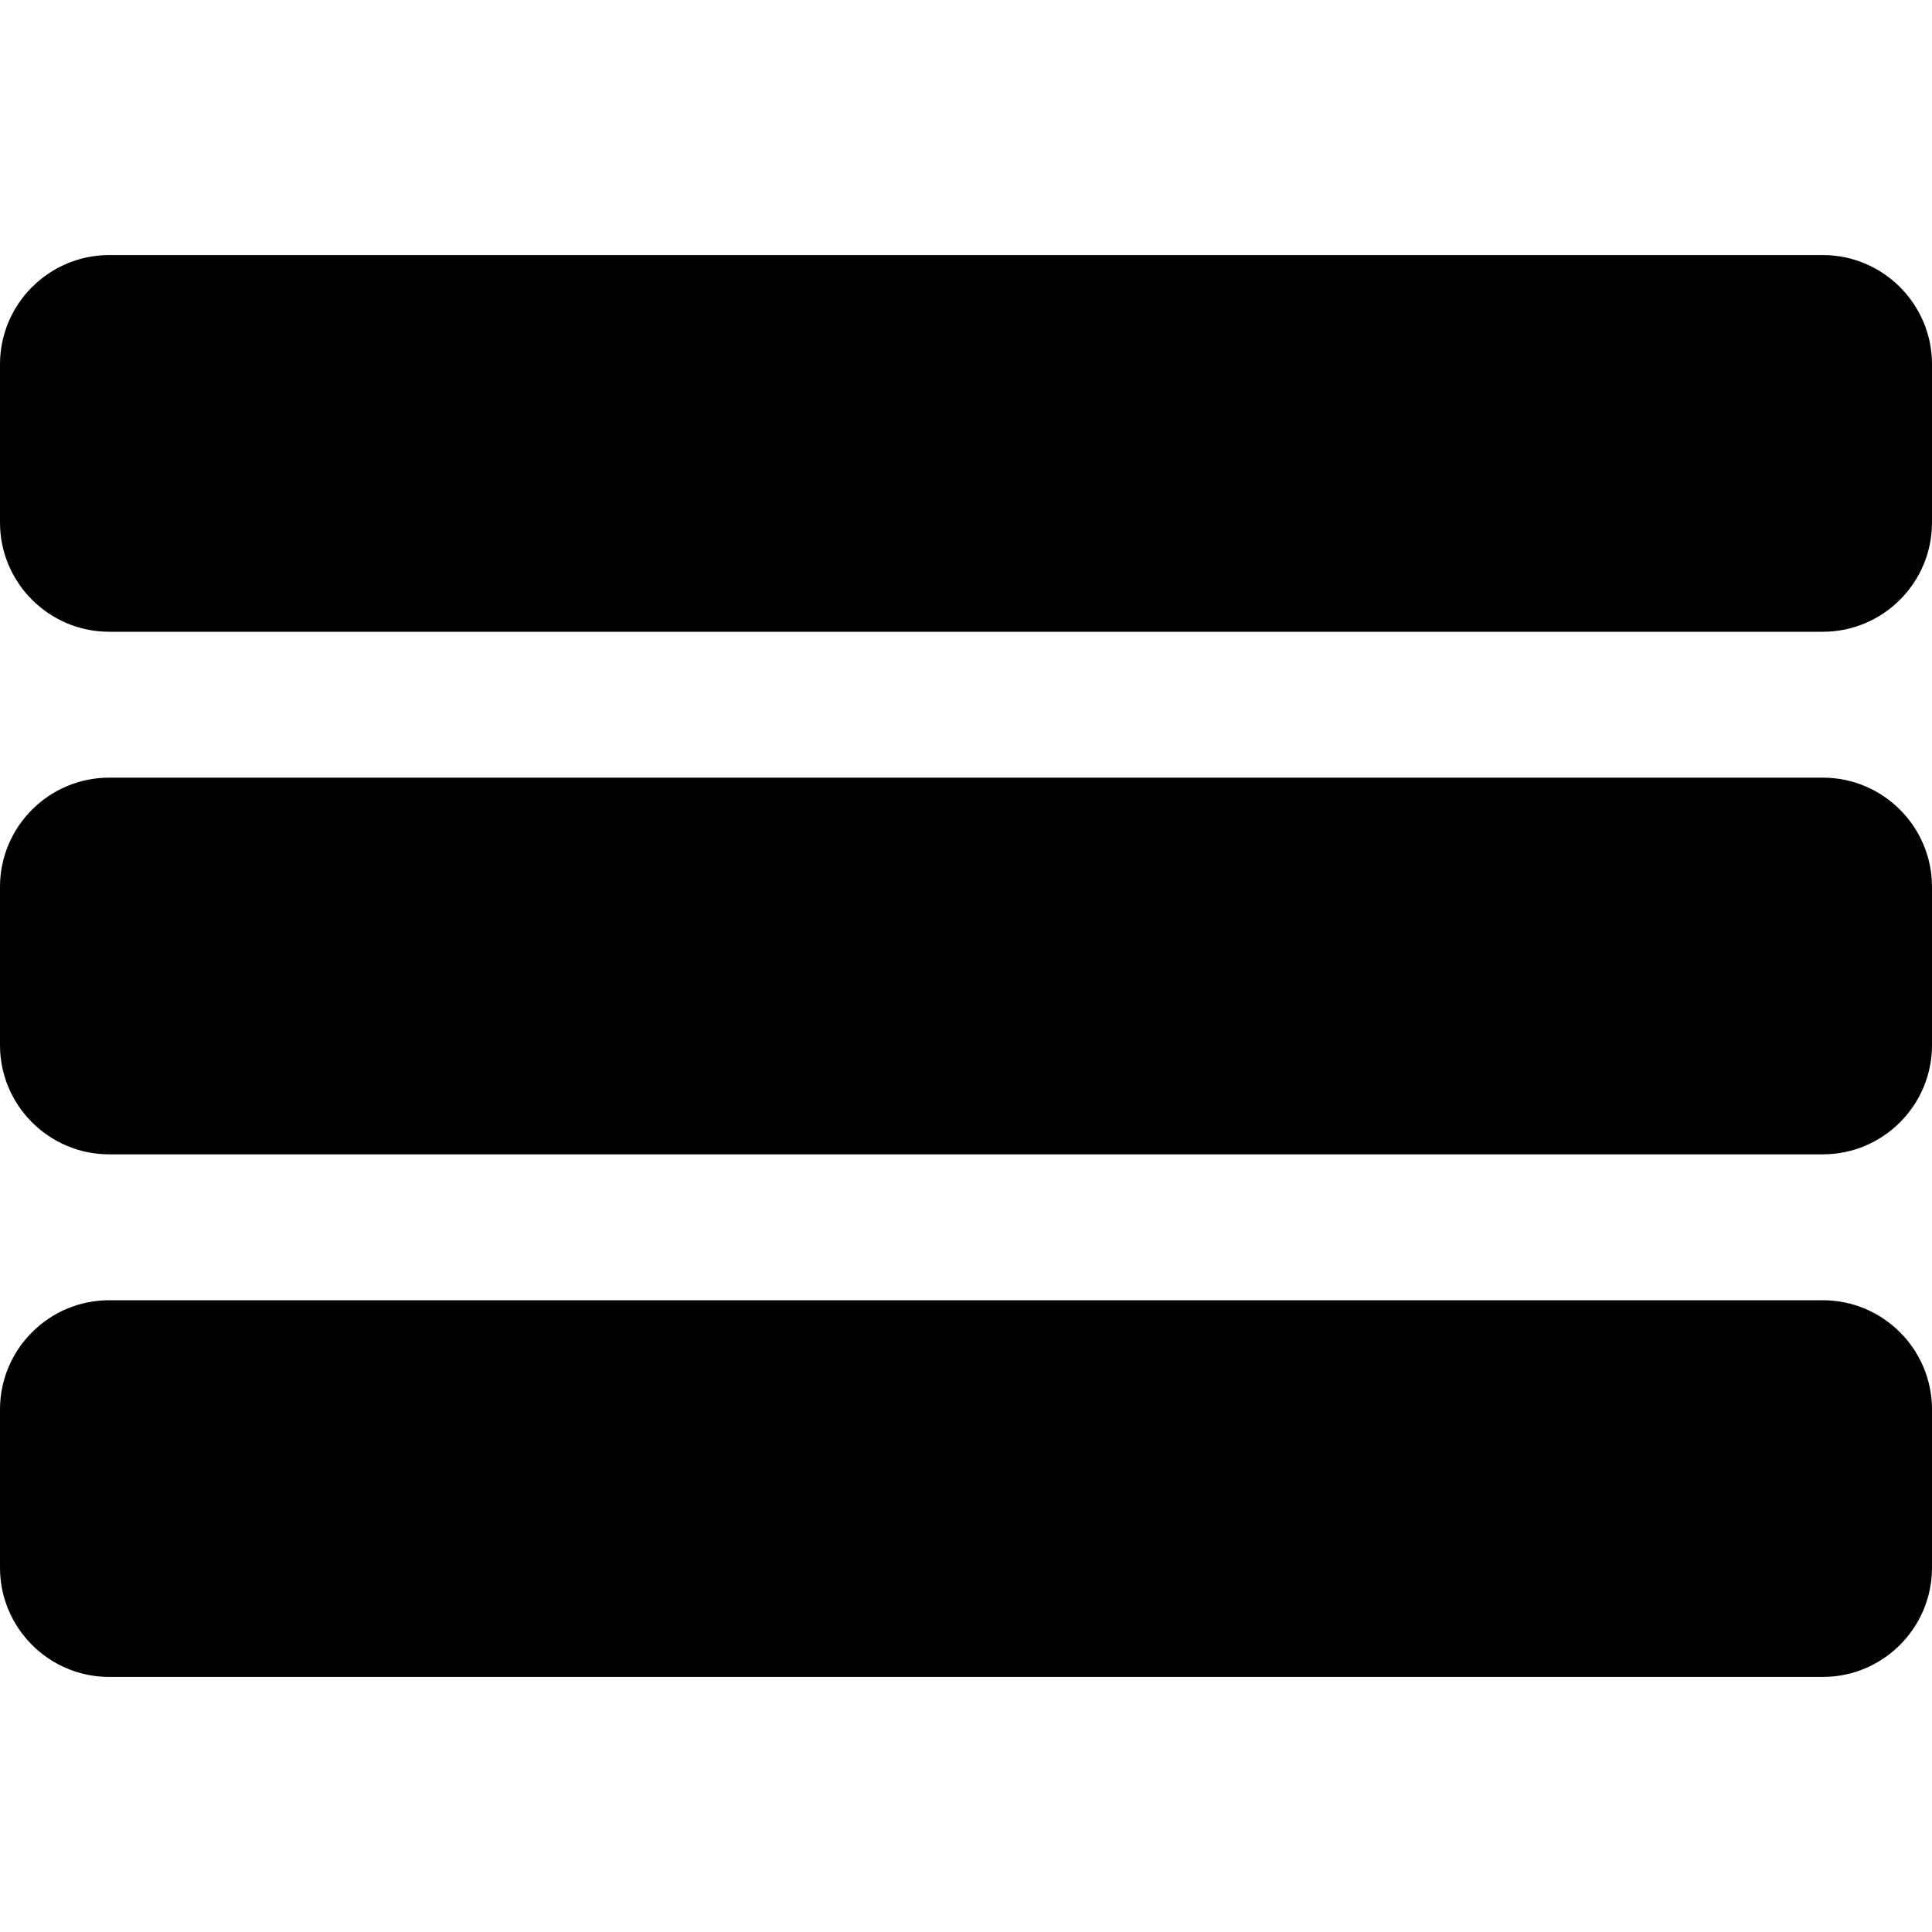
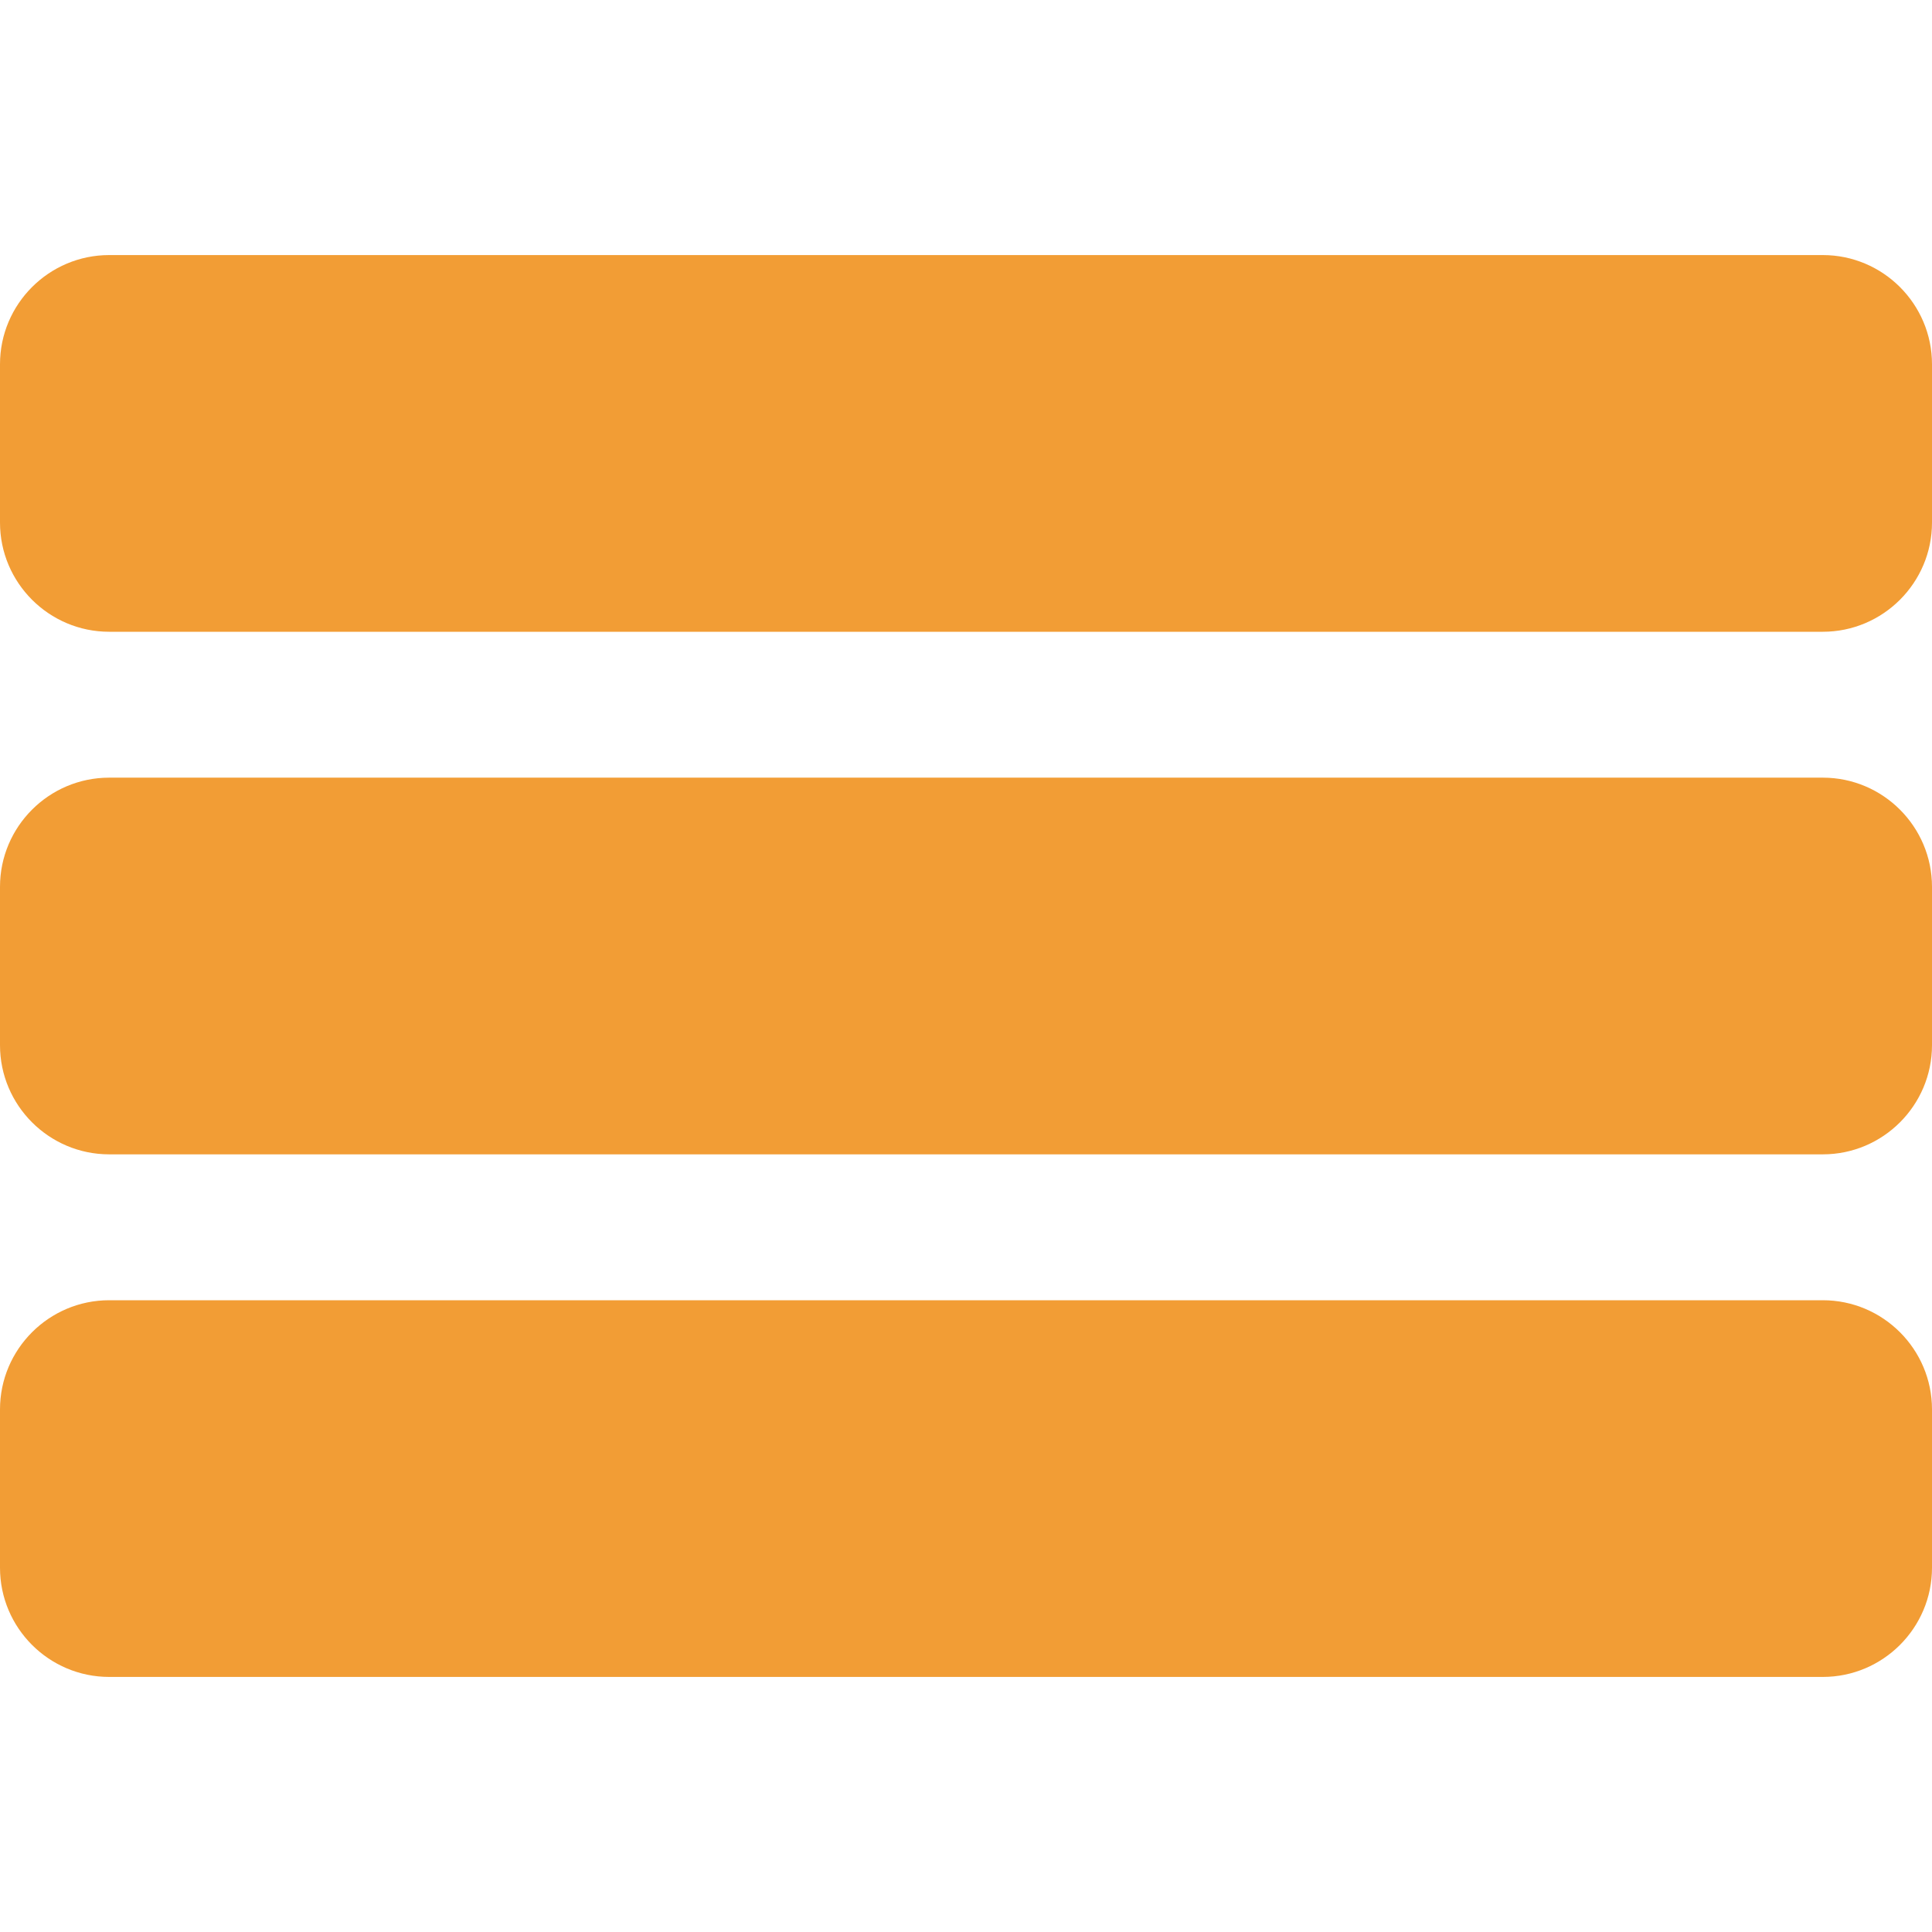
- <svg xmlns="http://www.w3.org/2000/svg" fill="#000000" height="800px" width="800px" version="1.1" id="Layer_1" viewBox="0 0 297 297" xml:space="preserve">
+ <svg xmlns="http://www.w3.org/2000/svg" fill="#f29d35" height="800px" width="800px" version="1.1" id="Layer_1" viewBox="0 0 297 297" xml:space="preserve">
  <g>
    <g>
      <g>
        <path d="M280.214,39.211H16.786C7.531,39.211,0,46.742,0,55.997v24.335c0,9.256,7.531,16.787,16.786,16.787h263.428     c9.255,0,16.786-7.531,16.786-16.787V55.997C297,46.742,289.469,39.211,280.214,39.211z" />
        <path d="M280.214,119.546H16.786C7.531,119.546,0,127.077,0,136.332v24.336c0,9.255,7.531,16.786,16.786,16.786h263.428     c9.255,0,16.786-7.531,16.786-16.786v-24.336C297,127.077,289.469,119.546,280.214,119.546z" />
        <path d="M280.214,199.881H16.786C7.531,199.881,0,207.411,0,216.668v24.335c0,9.255,7.531,16.786,16.786,16.786h263.428     c9.255,0,16.786-7.531,16.786-16.786v-24.335C297,207.411,289.469,199.881,280.214,199.881z" />
      </g>
    </g>
  </g>
</svg>
